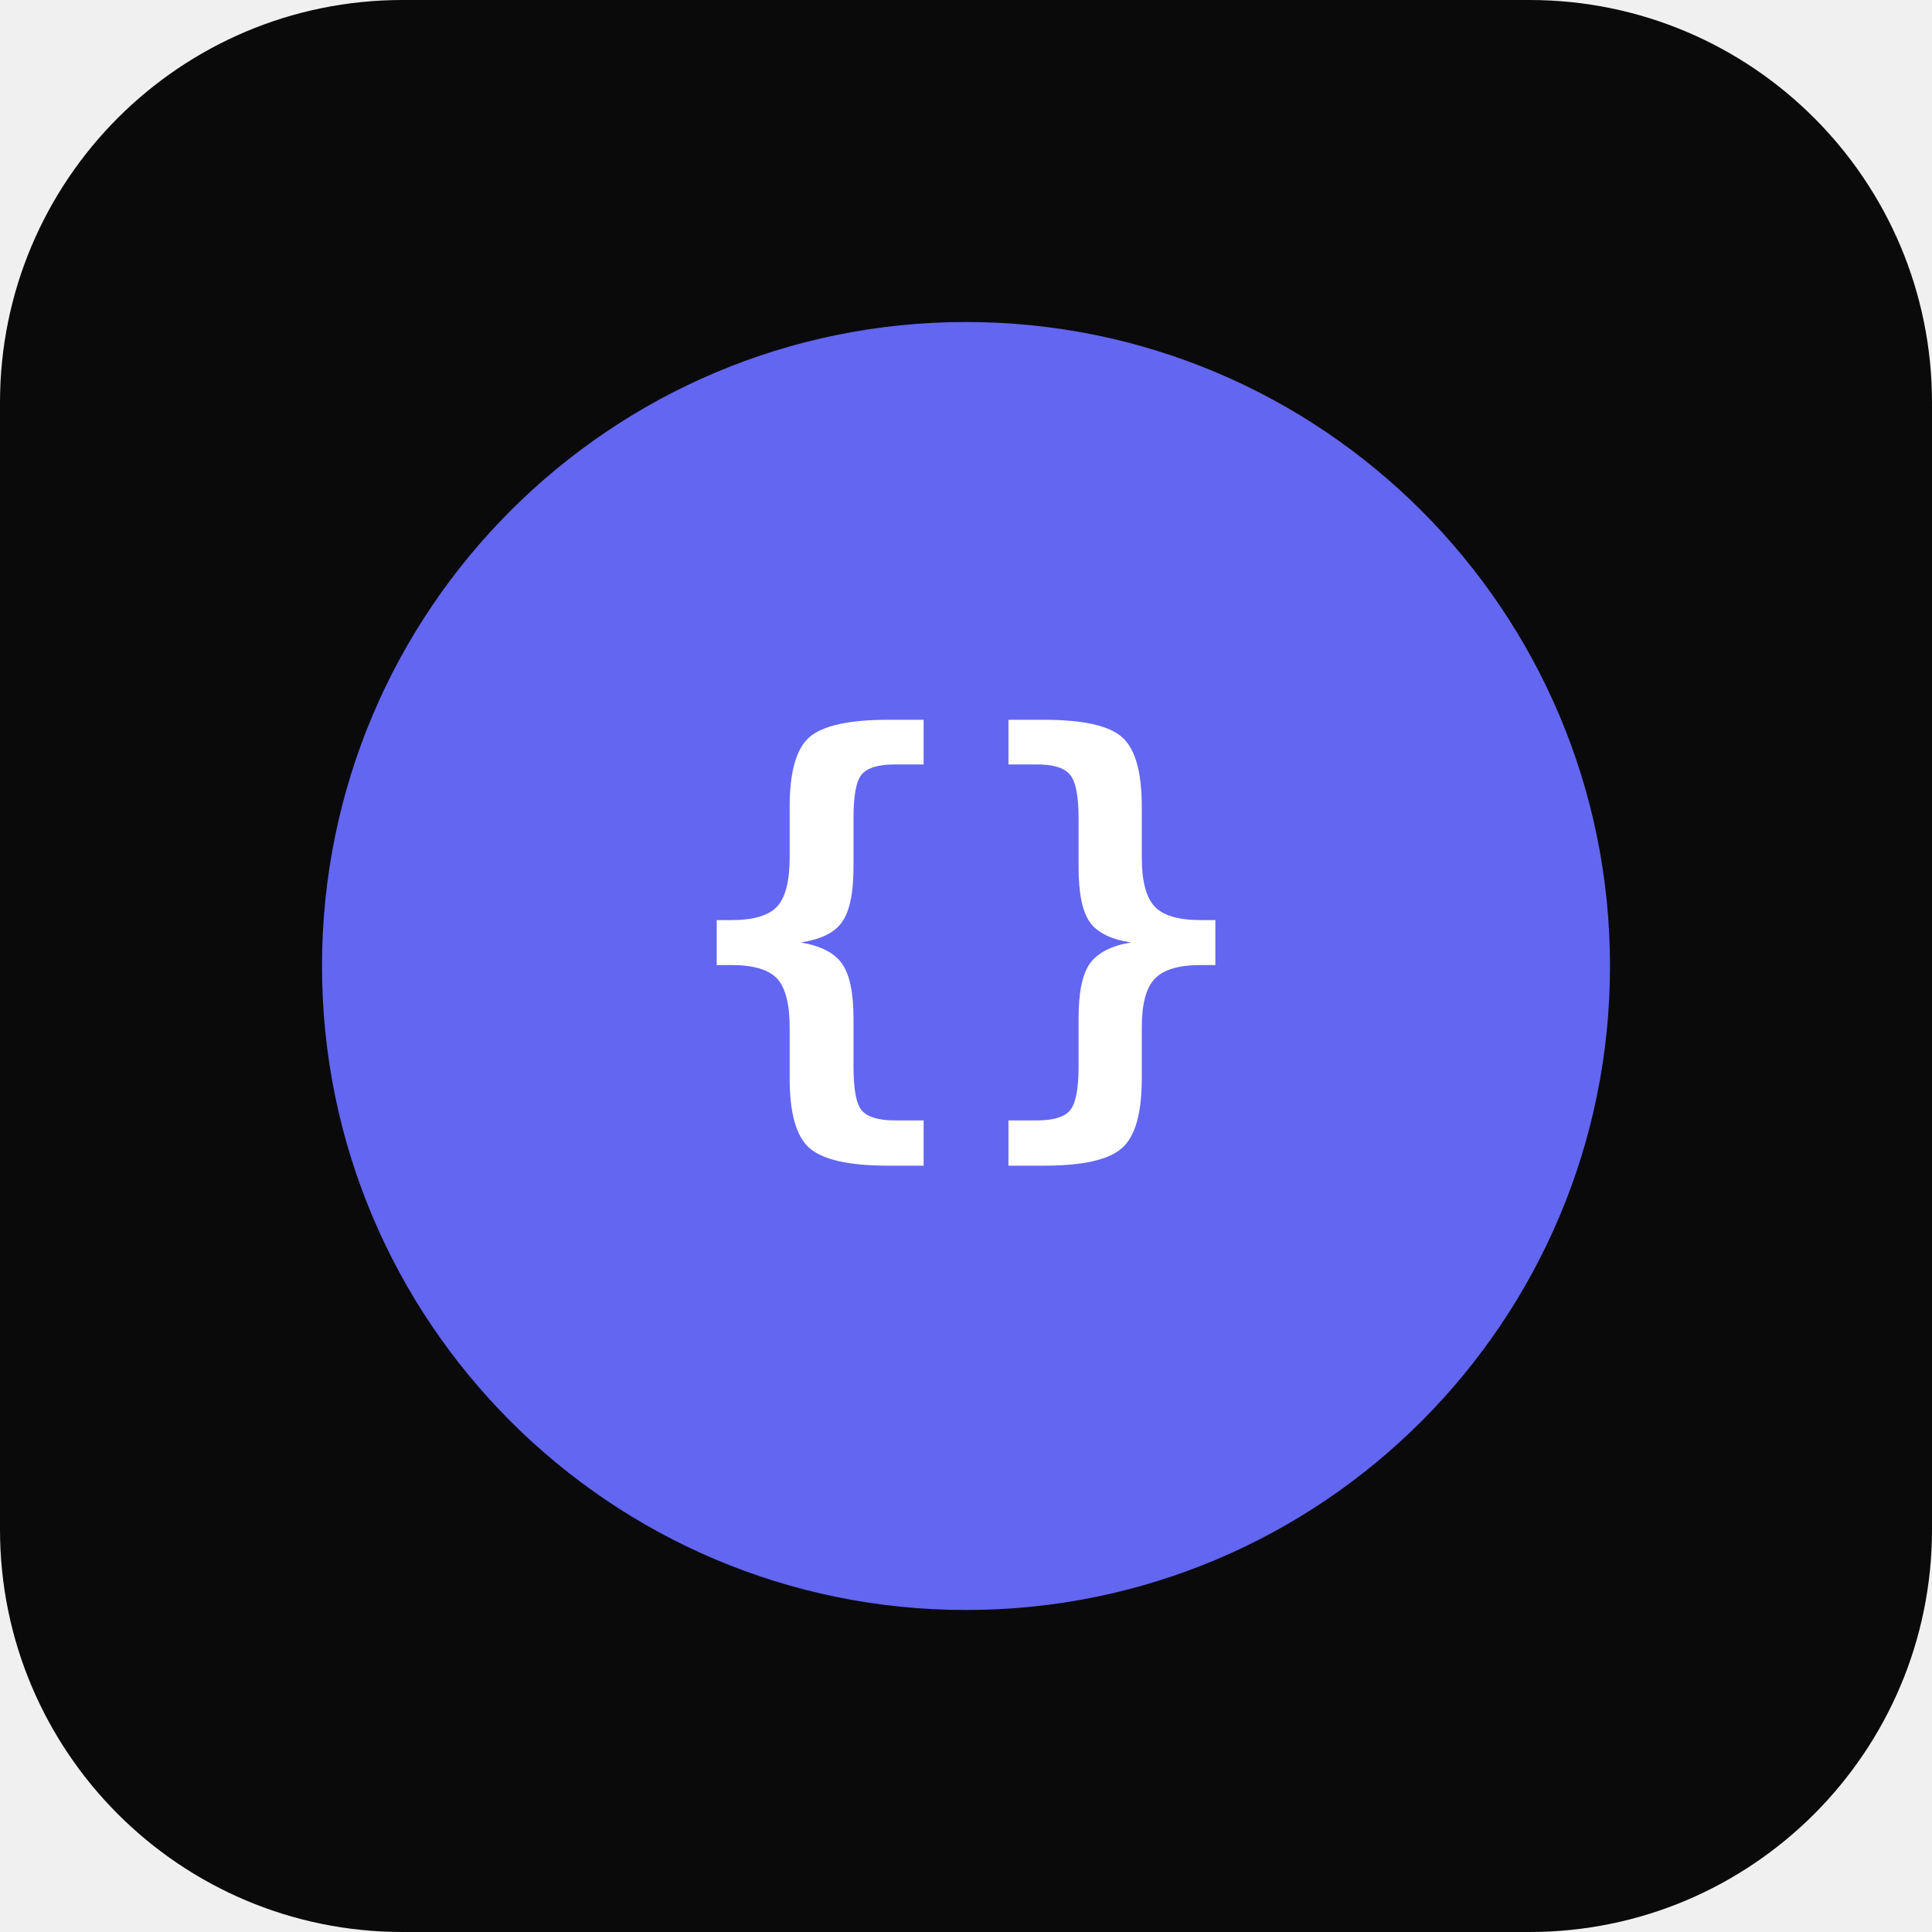
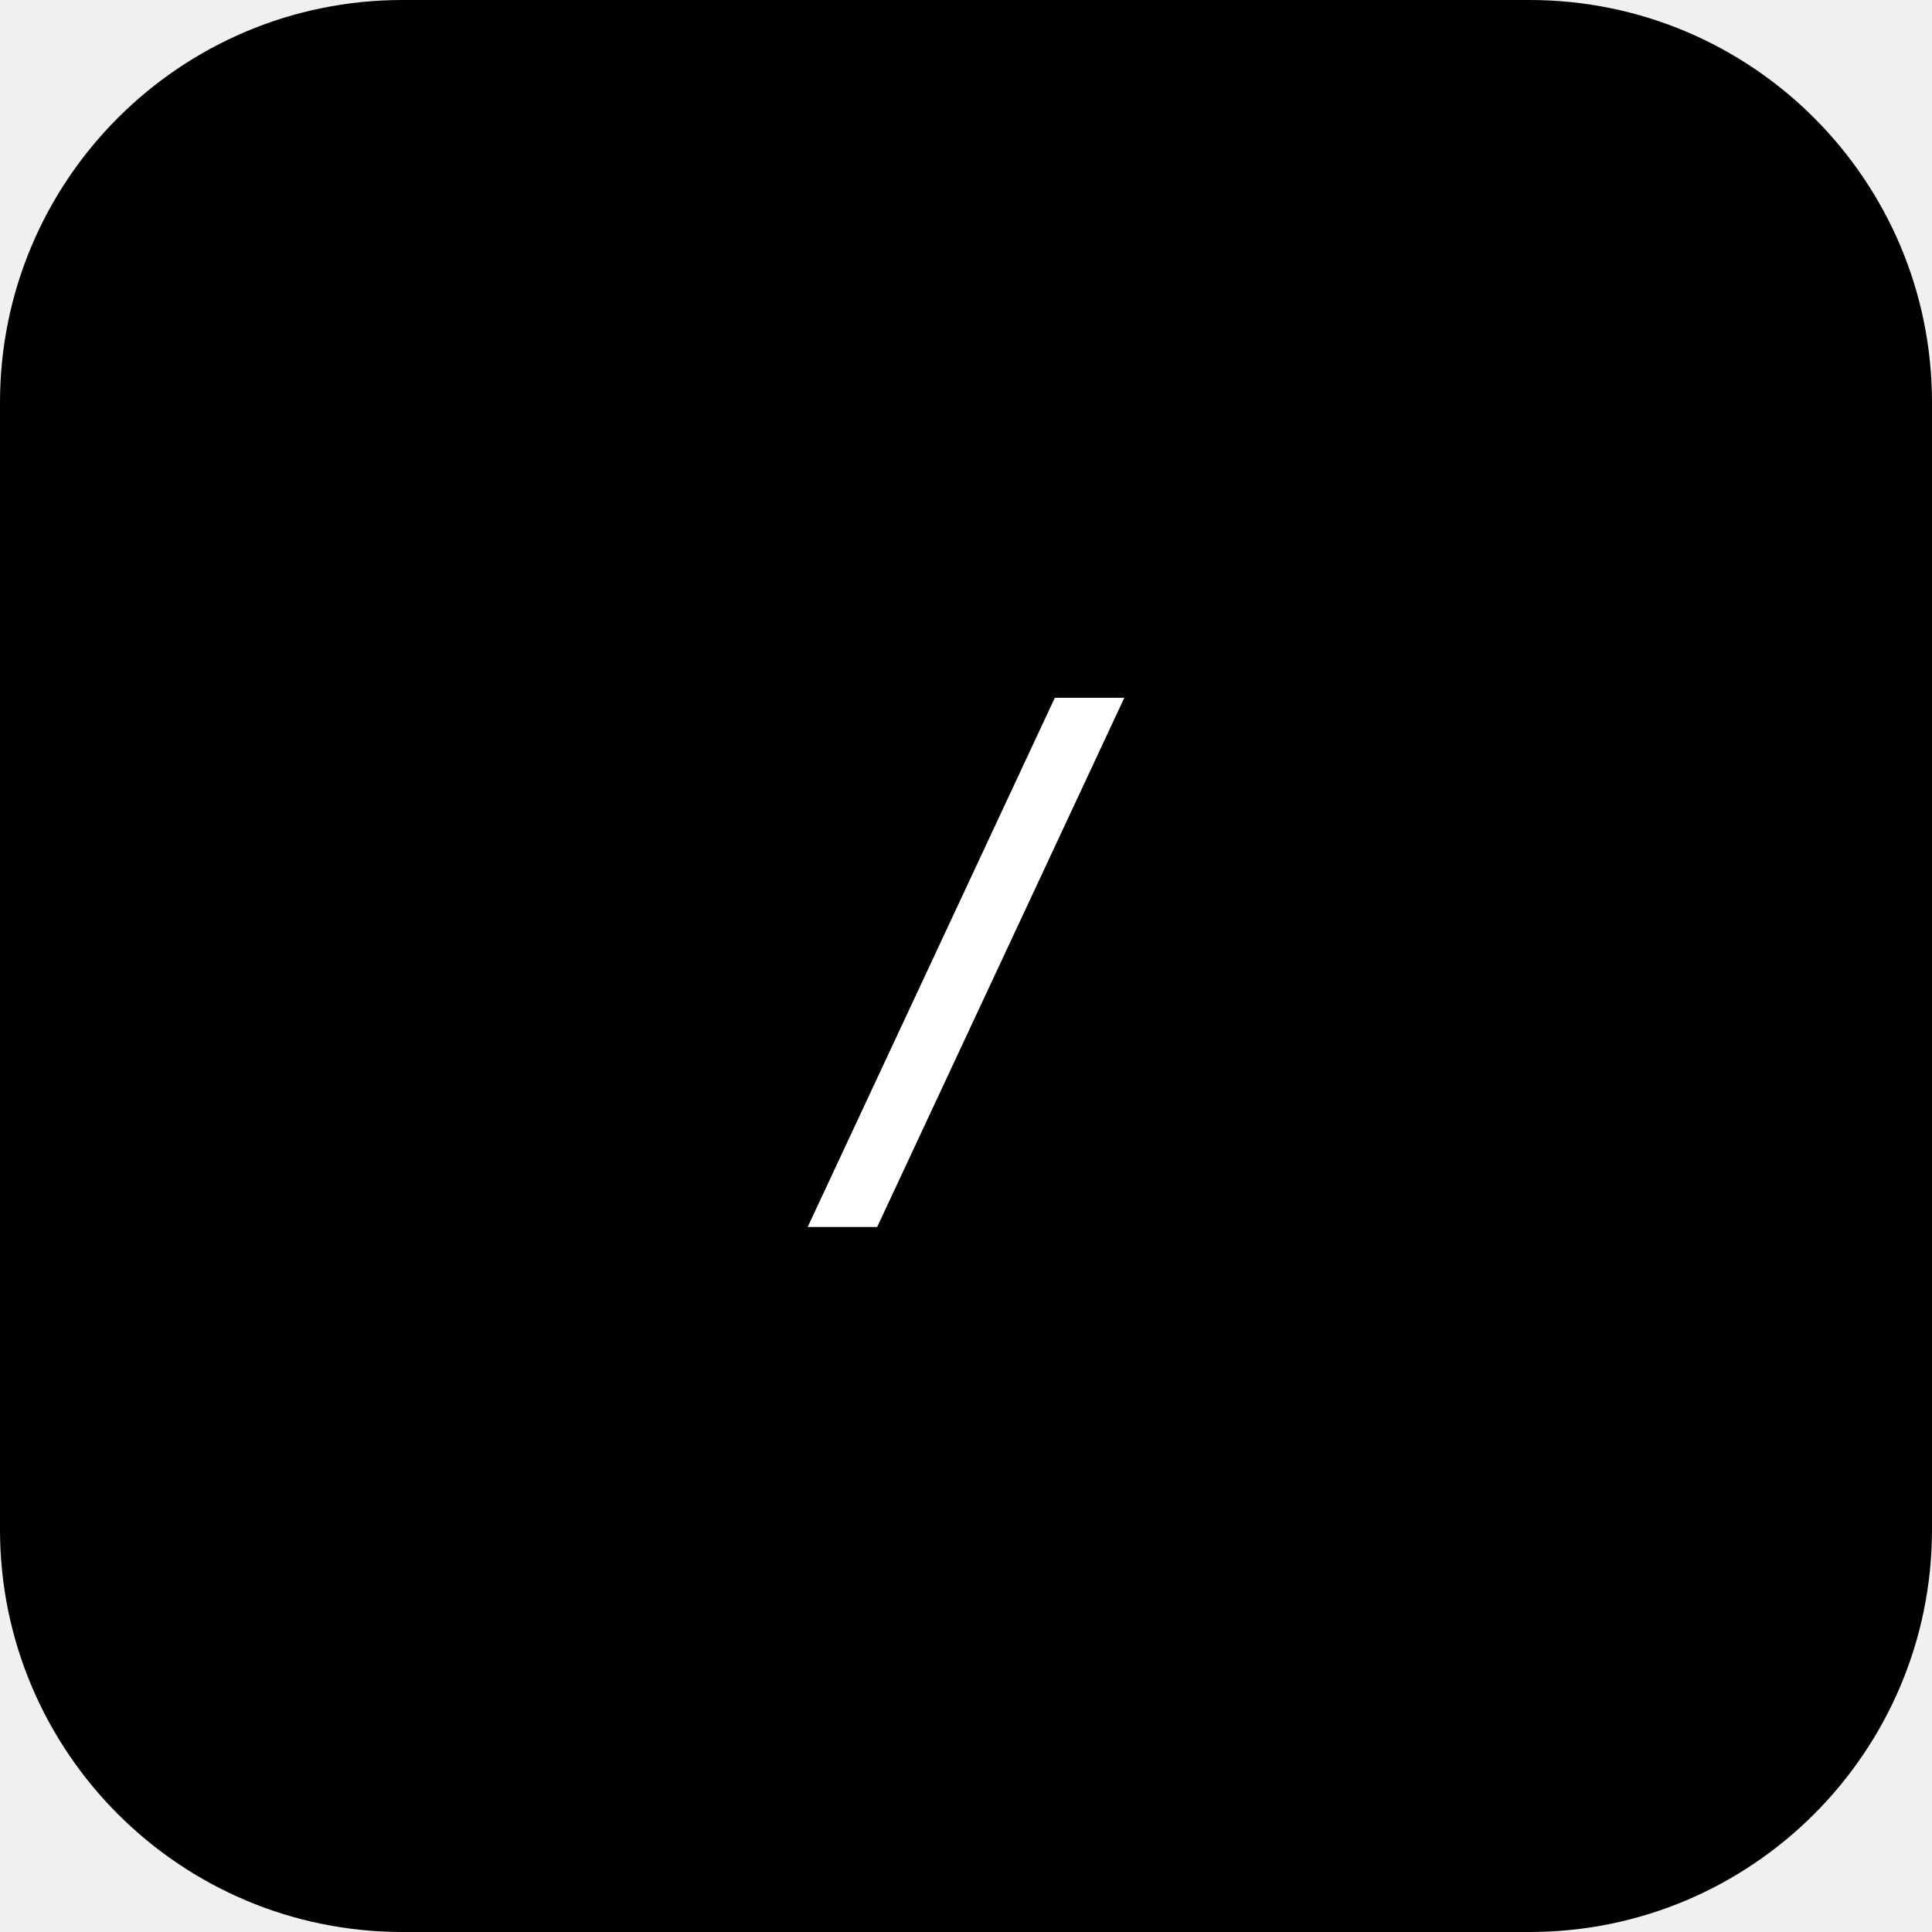
<svg xmlns="http://www.w3.org/2000/svg" viewBox="0 0 96 96">
-   <rect width="96" height="96" rx="20" fill="#0a0a0a" />
-   <circle cx="48" cy="48" r="32" fill="#6366f1" />
-   <text x="48" y="54" font-family="monospace" font-size="24" font-weight="800" fill="#fff" text-anchor="middle">{}</text>
+   <rect width="96" height="96" rx="20" fill="#000" />
+   <text x="48" y="58" font-family="monospace" font-size="32" font-weight="700" fill="#fff" text-anchor="middle">/</text>
</svg>
